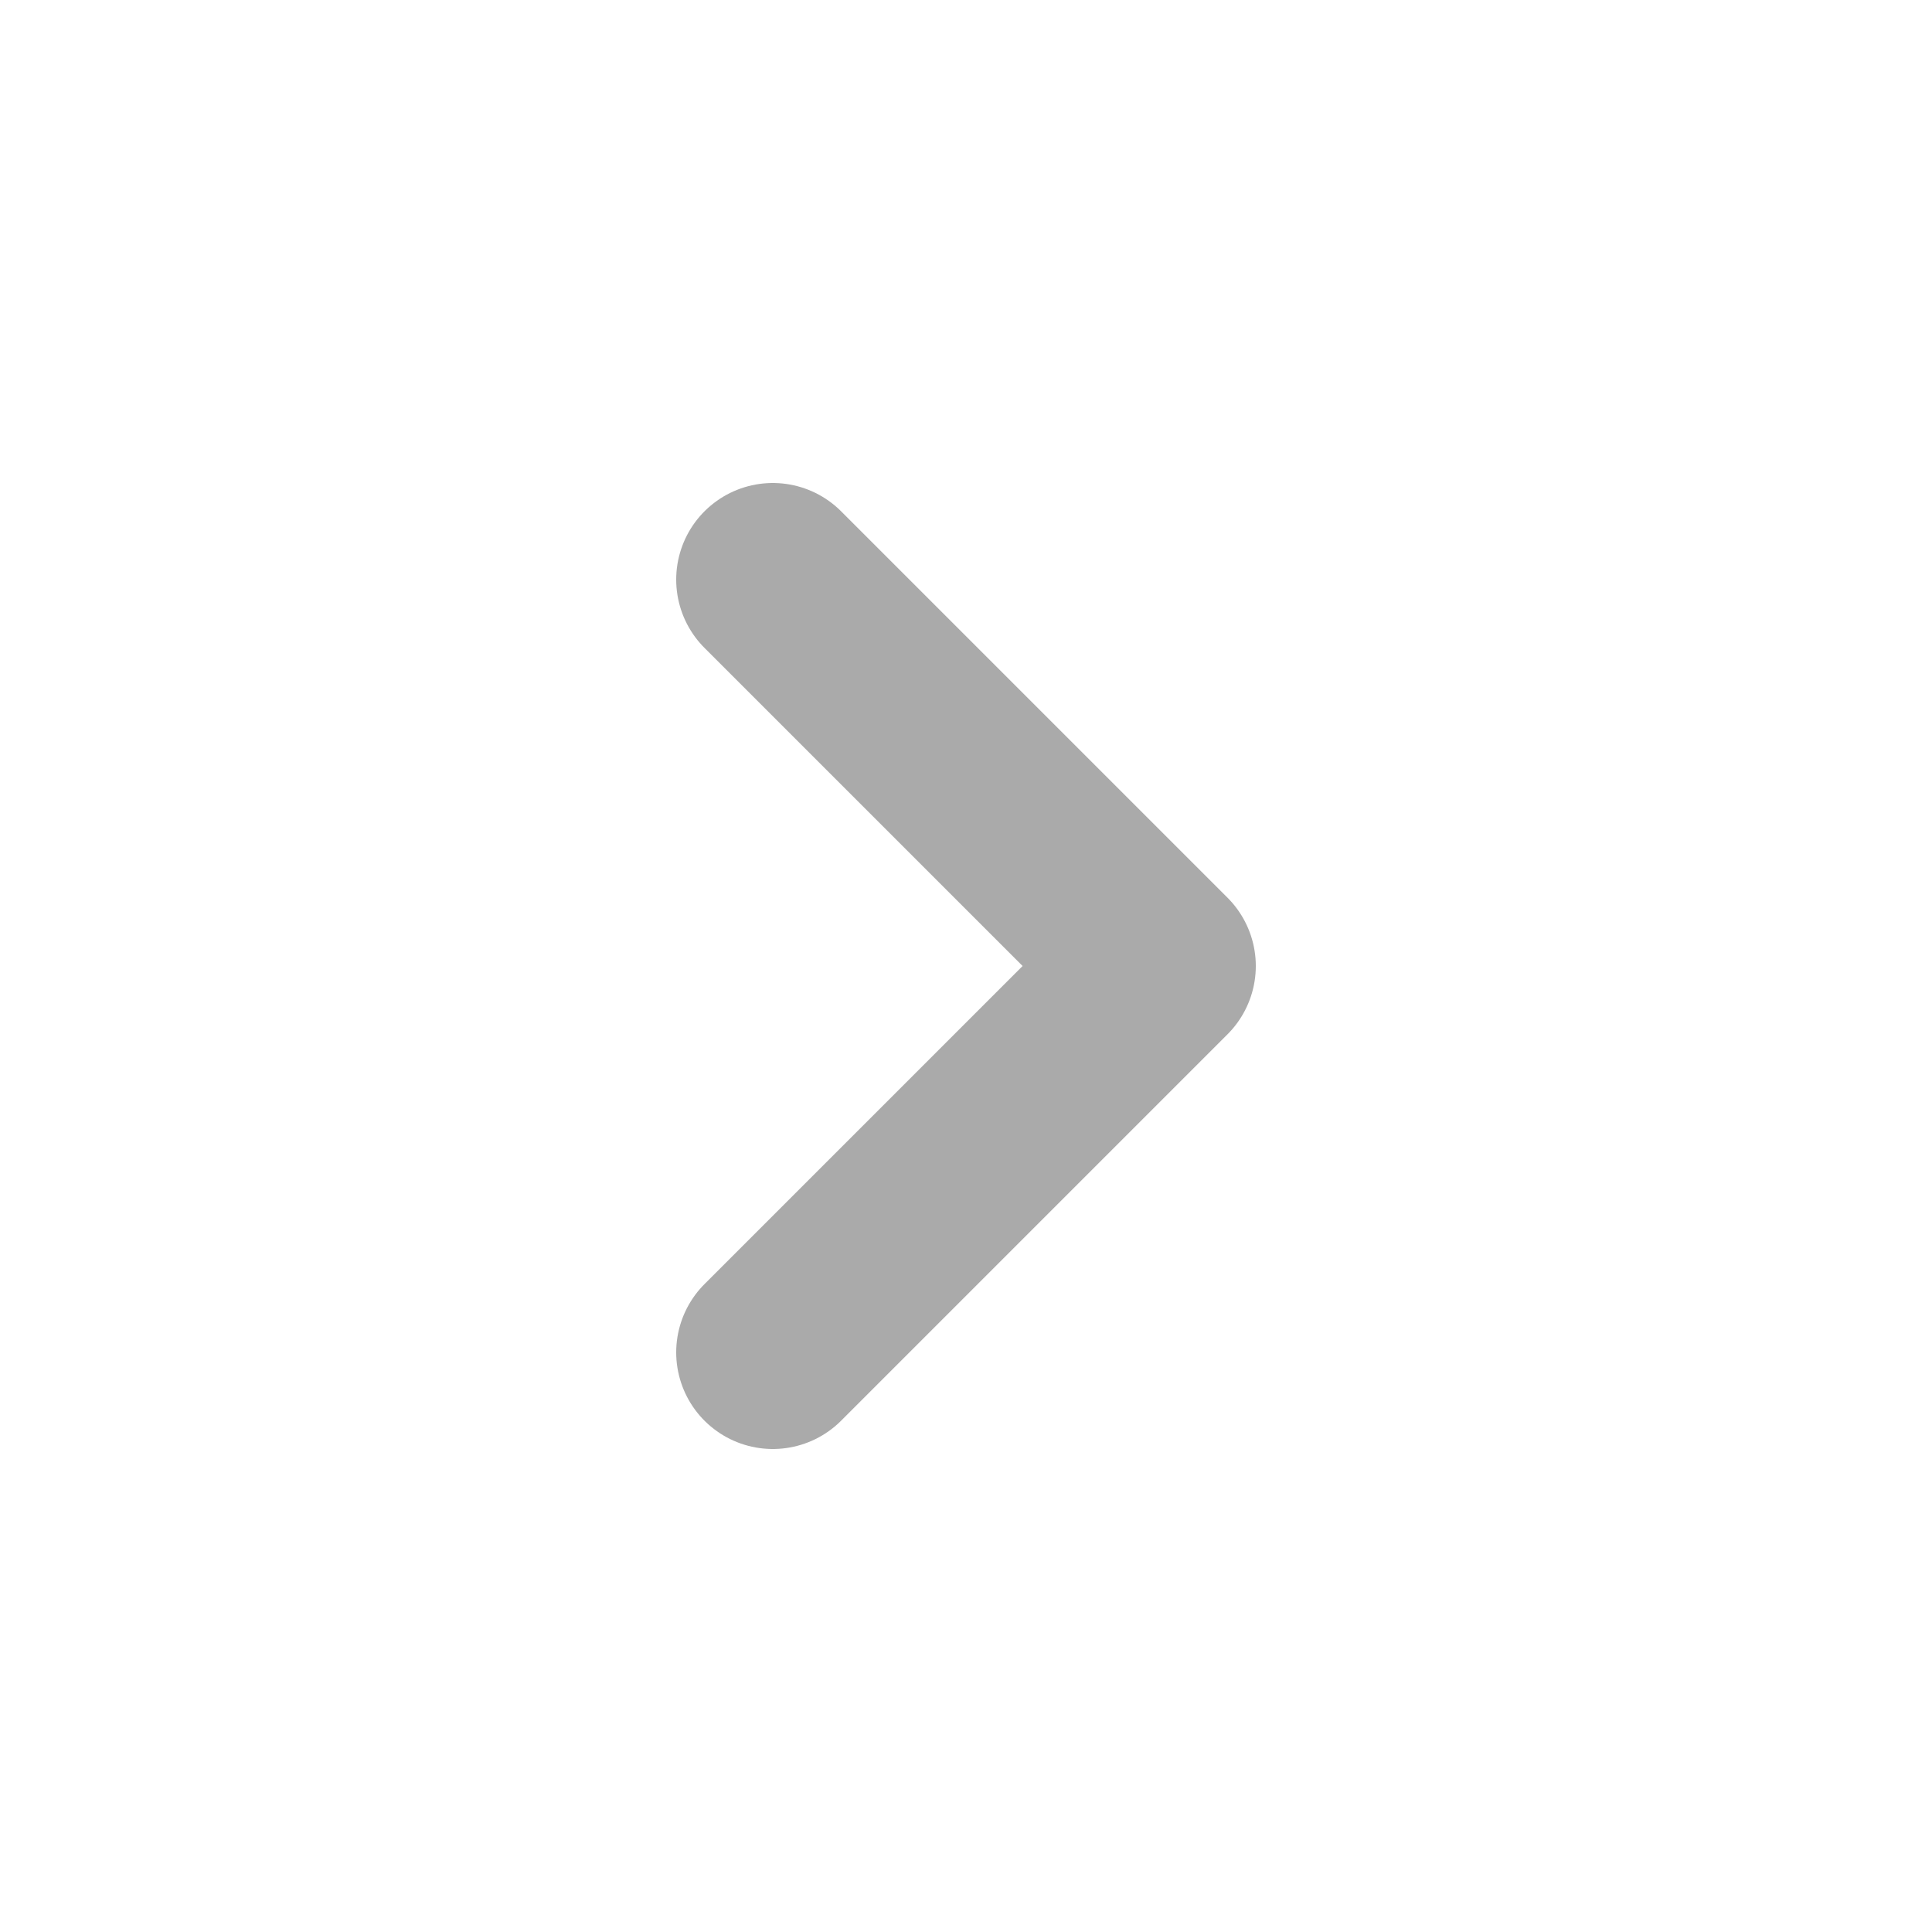
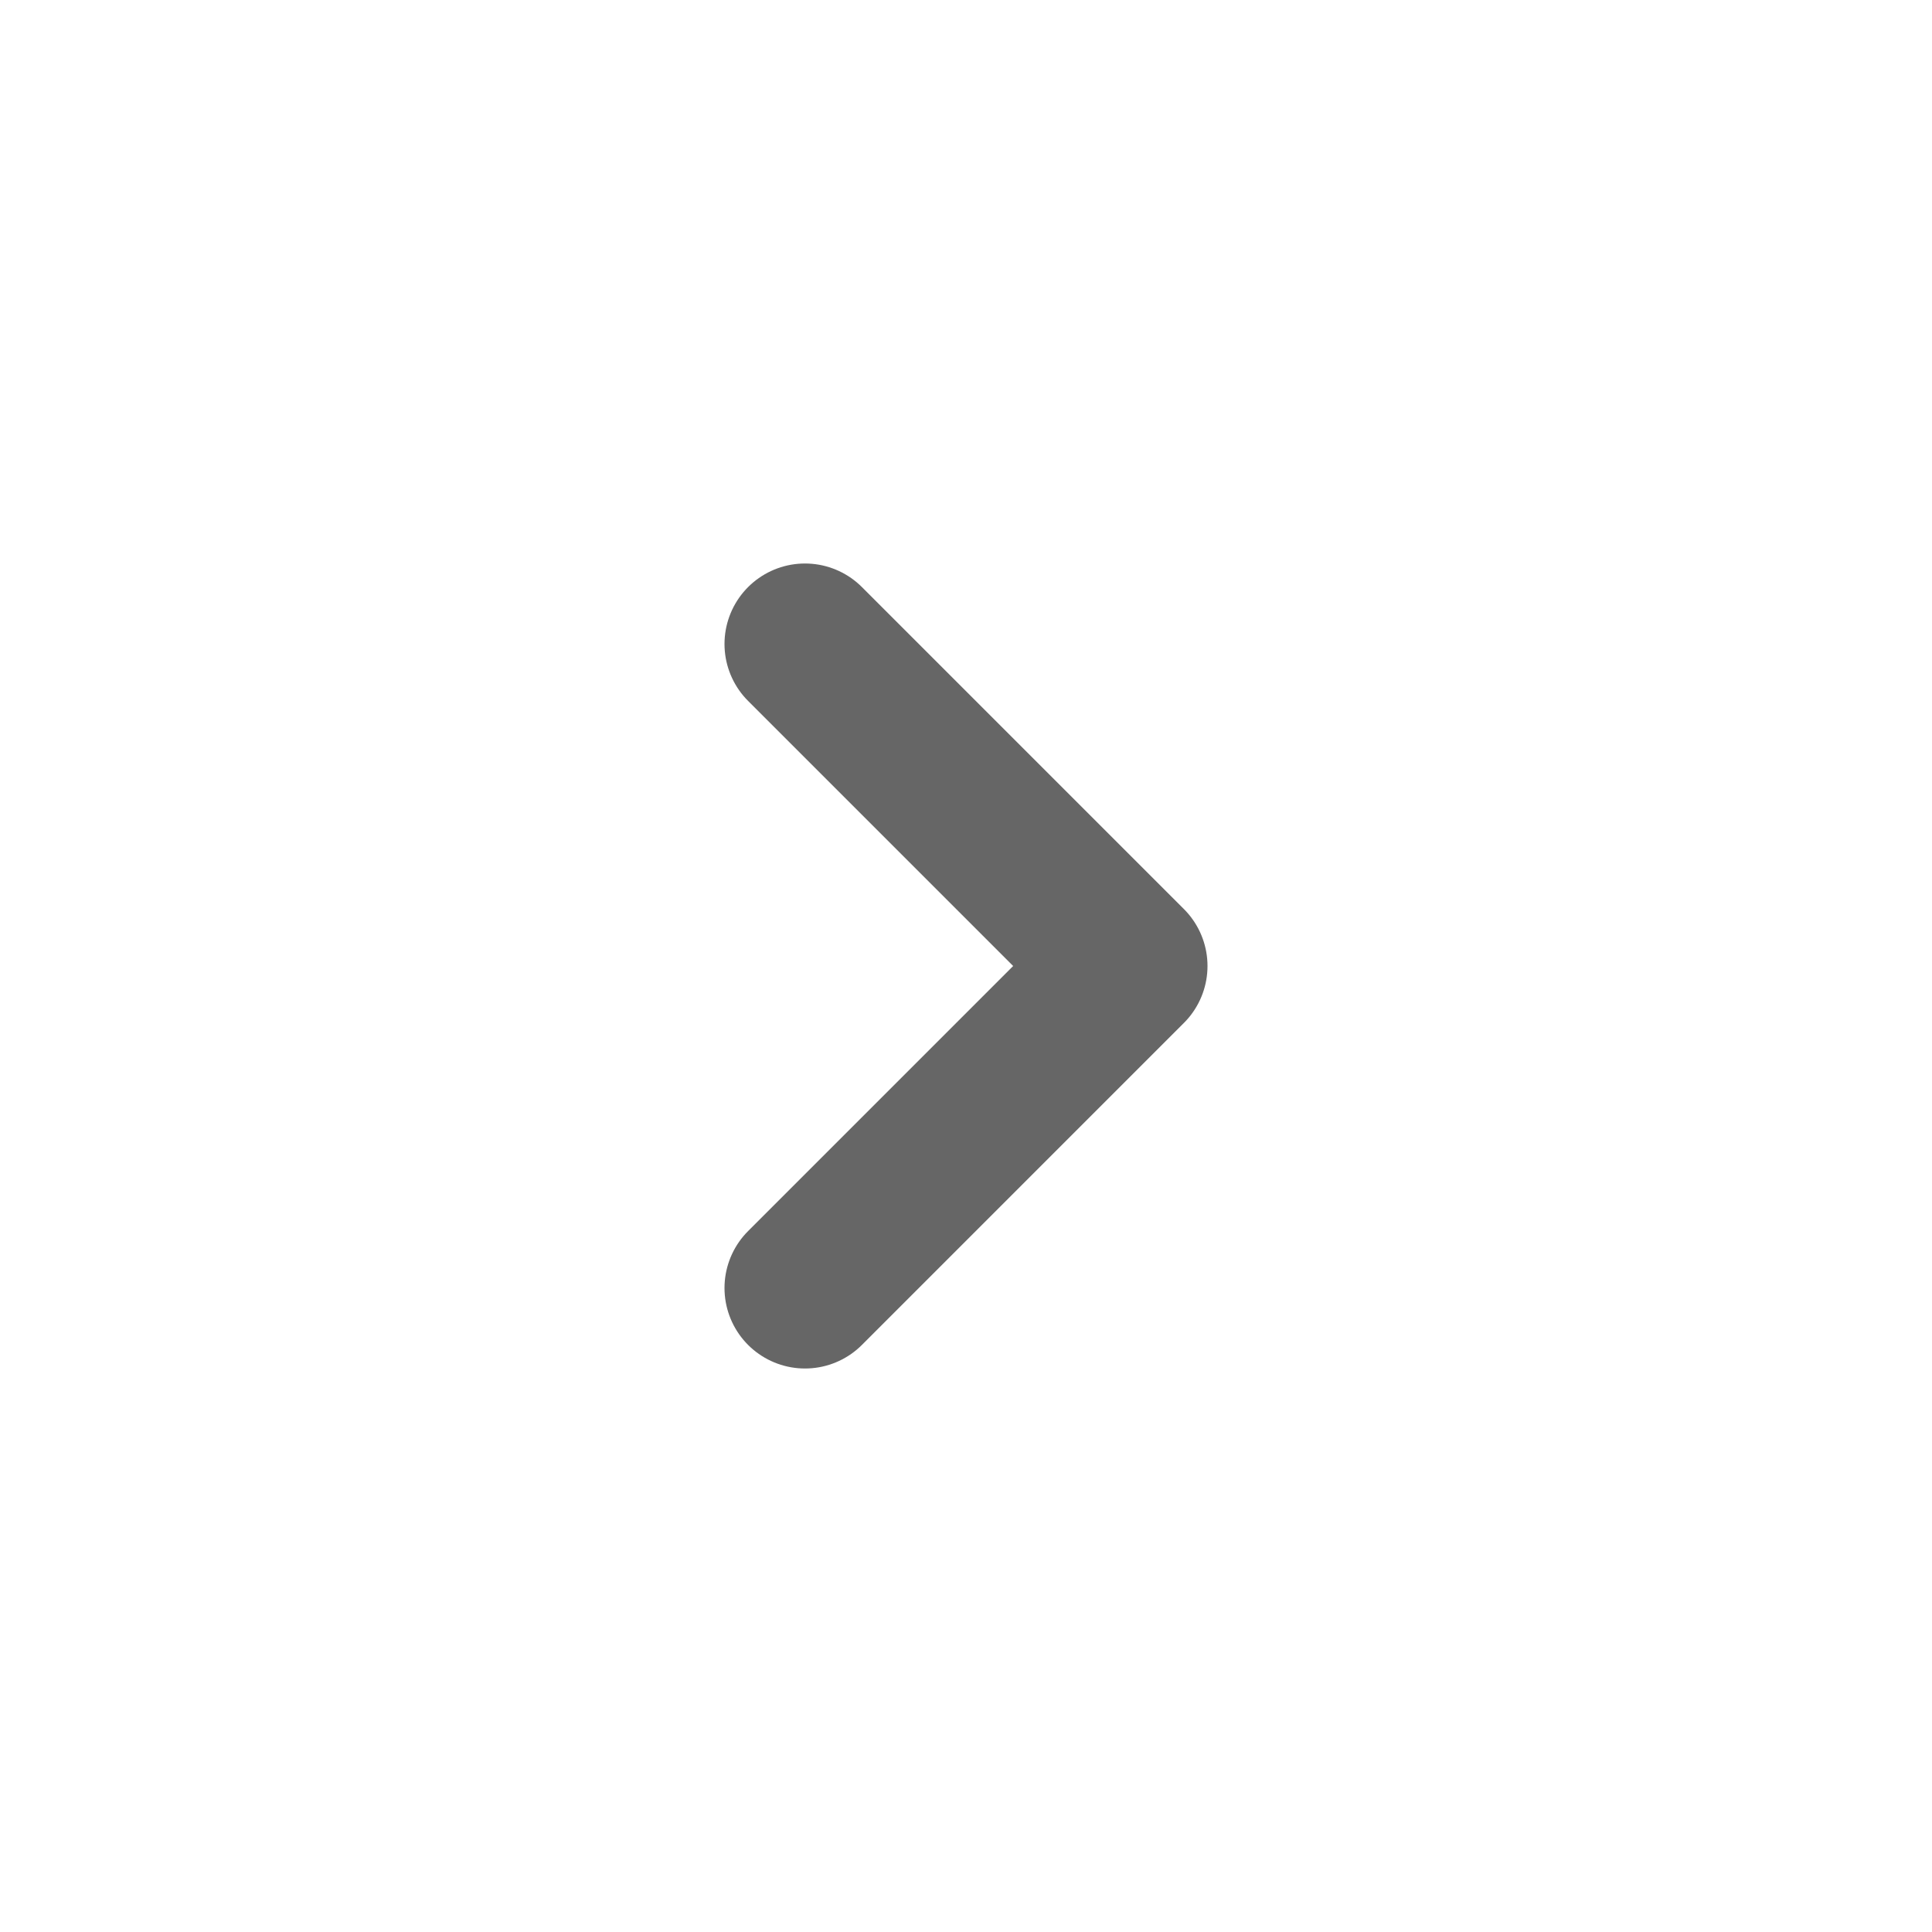
- <svg xmlns="http://www.w3.org/2000/svg" width="20" height="20" viewBox="0 0 20 20" fill="none">
-   <path d="M8 6L12 10L8 14" stroke="#AAAAAA" stroke-width="2" stroke-linecap="round" stroke-linejoin="round" />
+ <svg xmlns="http://www.w3.org/2000/svg" width="24" height="24" viewBox="0 0 24 24" fill="none">
+   <path d="M10 8L14 12L10 16" stroke="#666666" stroke-width="2" stroke-linecap="round" stroke-linejoin="round" />
</svg>
